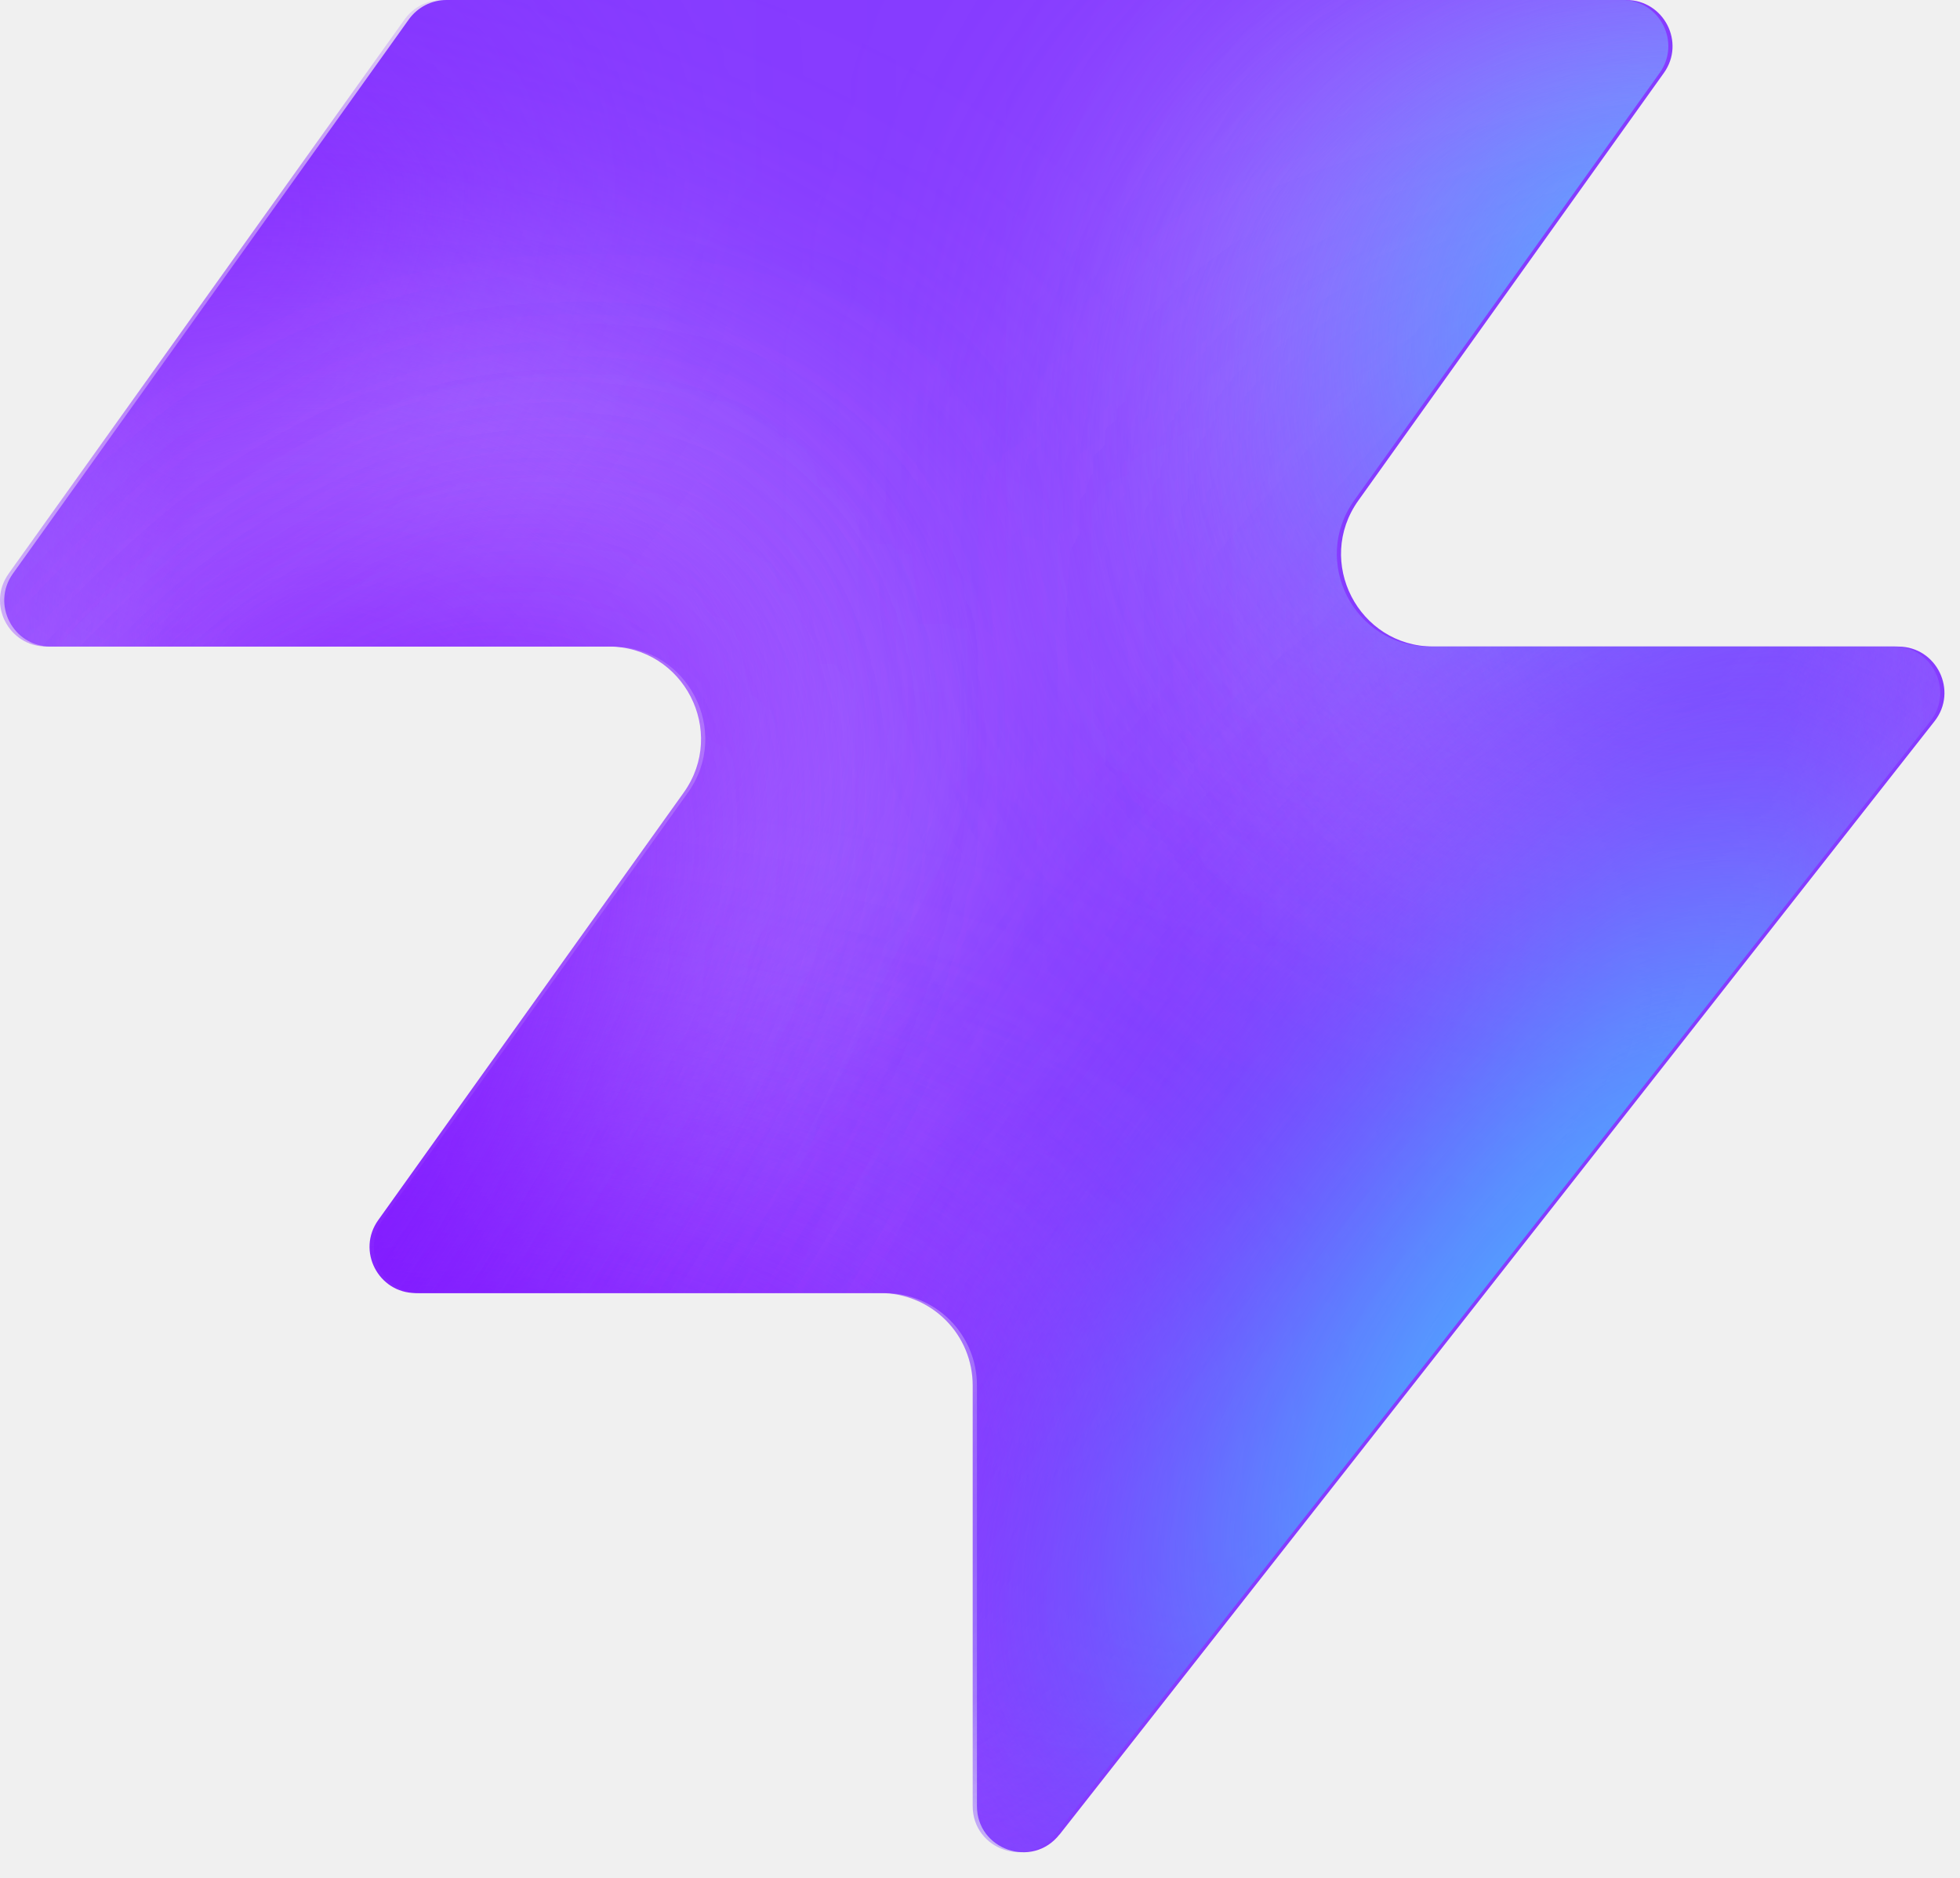
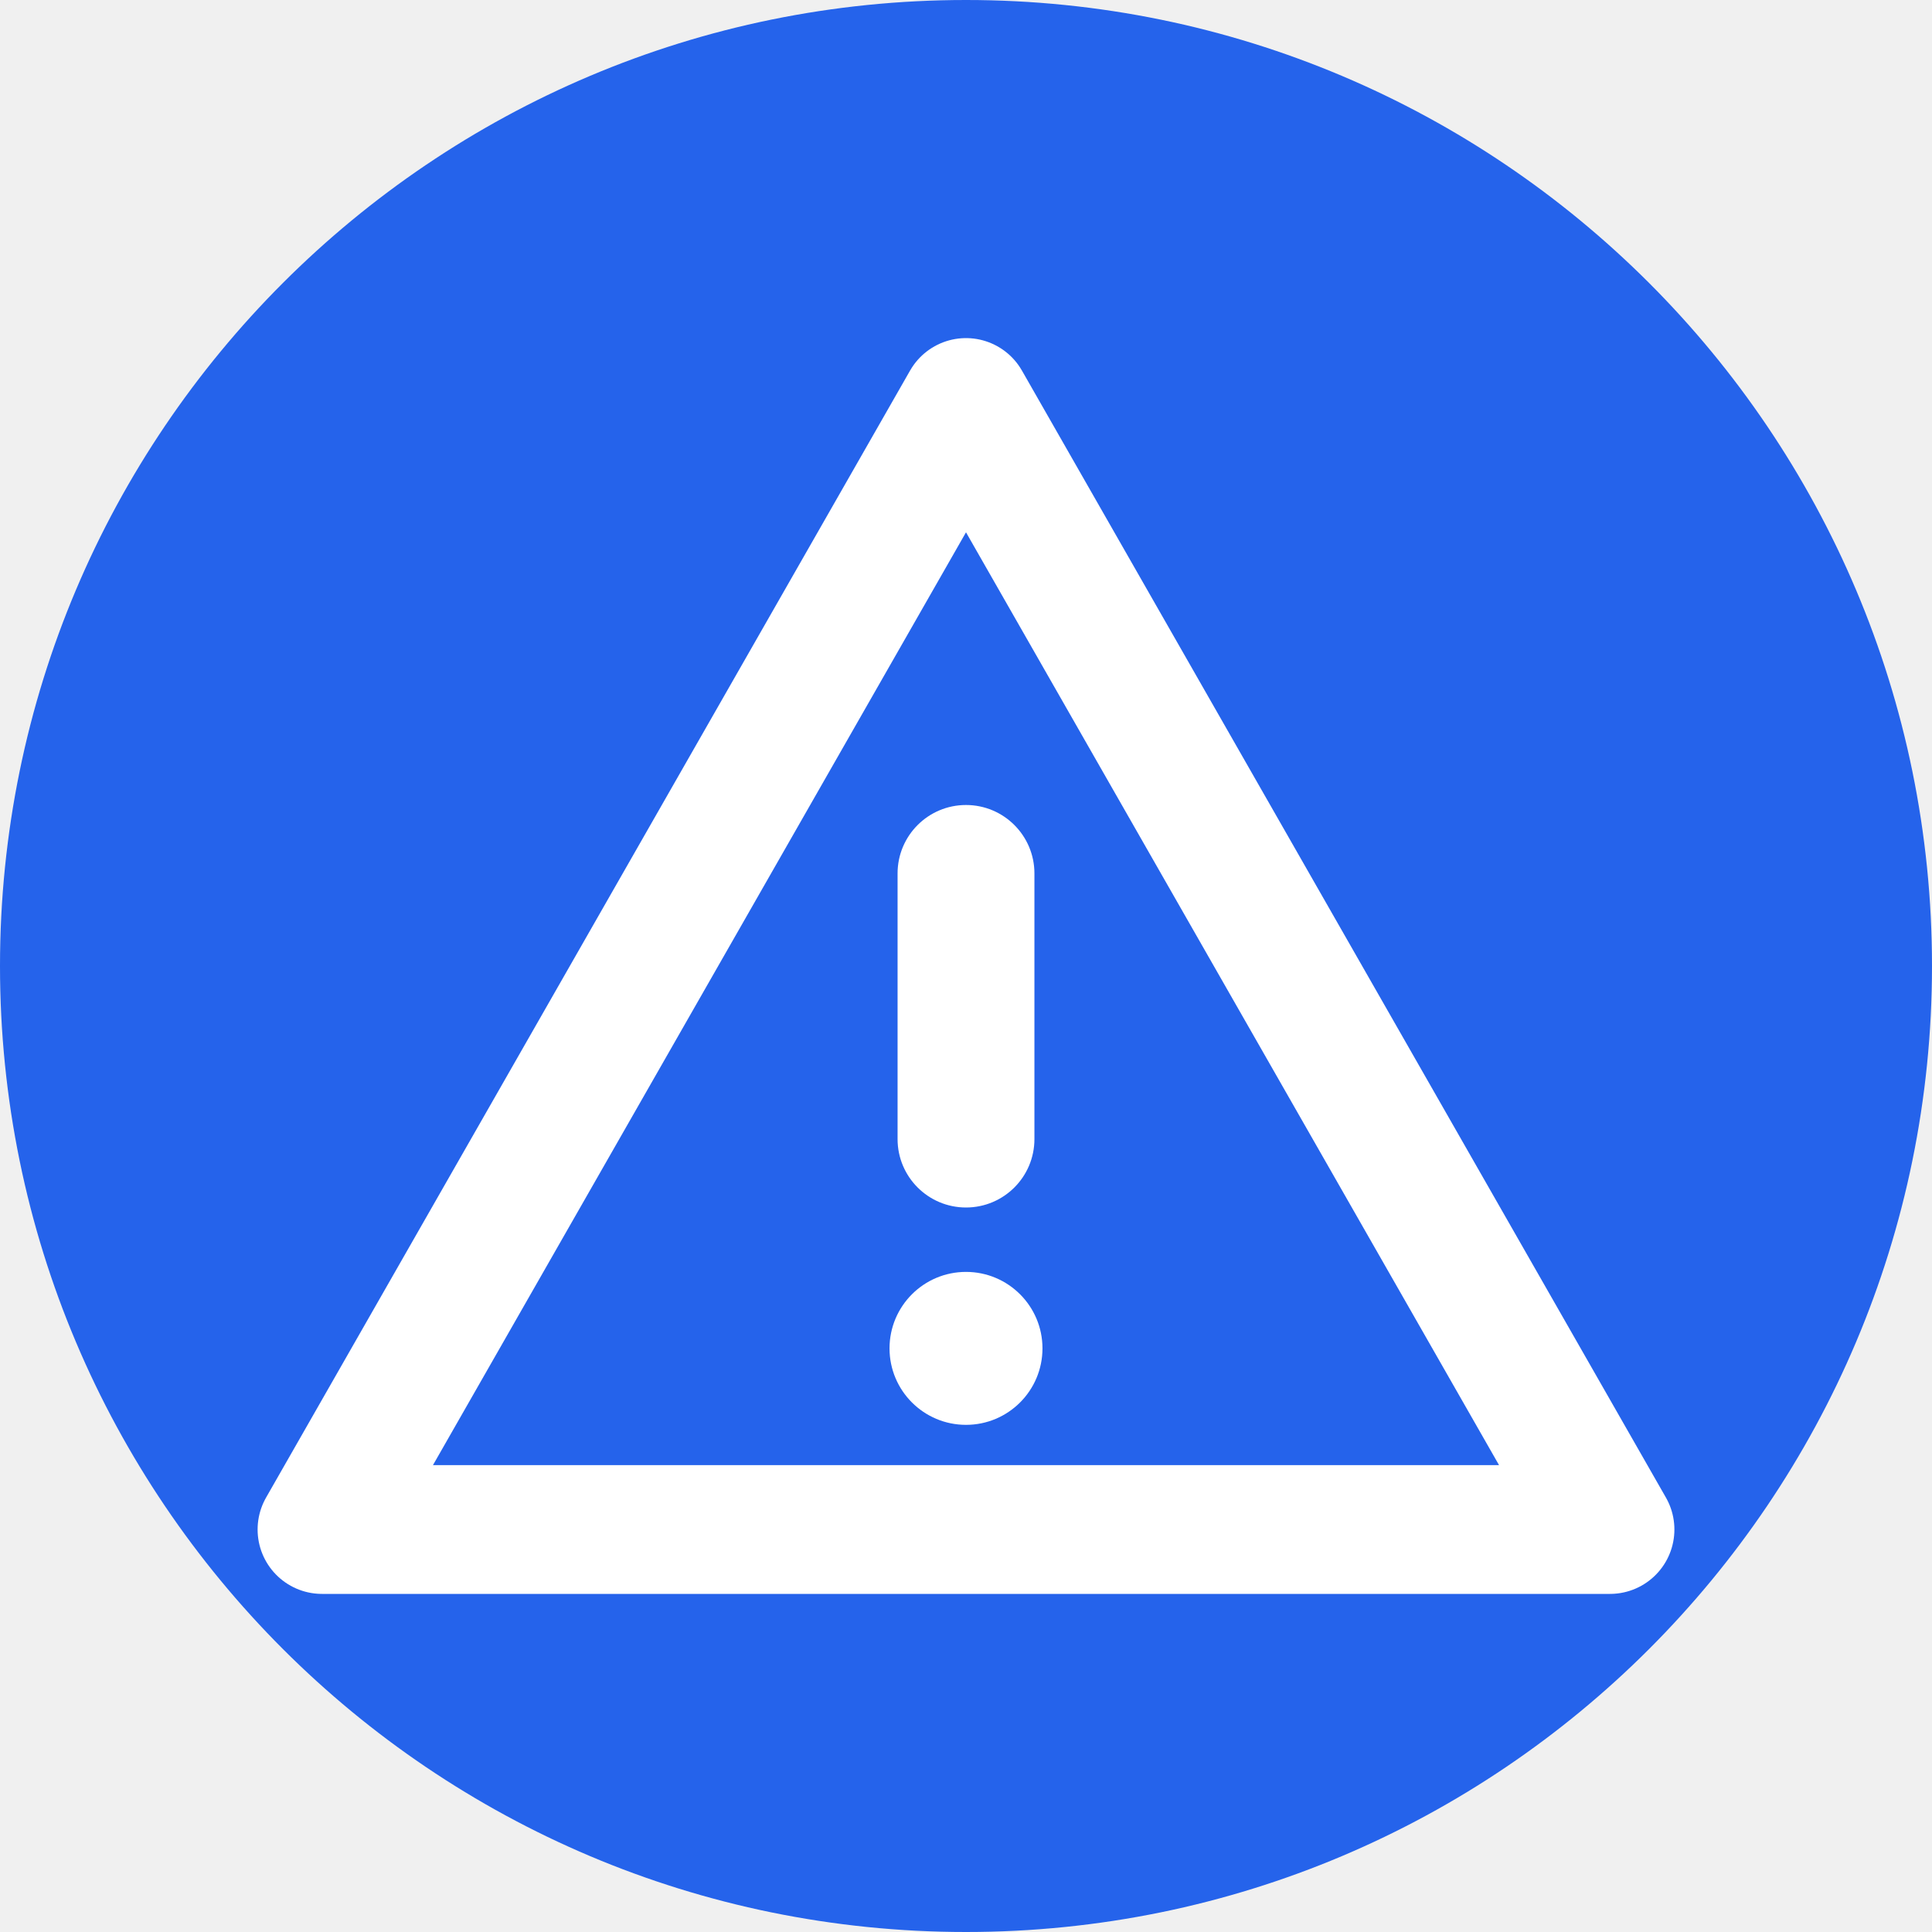
- <svg xmlns="http://www.w3.org/2000/svg" width="48" height="46" fill="none" viewBox="0 0 48 46">
-   <path fill="#863bff" d="M25.946 44.938c-.664.845-2.021.375-2.021-.698V33.937a2.26 2.26 0 0 0-2.262-2.262H10.287c-.92 0-1.456-1.04-.92-1.788l7.48-10.471c1.07-1.497 0-3.578-1.842-3.578H1.237c-.92 0-1.456-1.04-.92-1.788L10.013.474c.214-.297.556-.474.92-.474h28.894c.92 0 1.456 1.04.92 1.788l-7.48 10.471c-1.07 1.498 0 3.579 1.842 3.579h11.377c.943 0 1.473 1.088.89 1.83L25.947 44.94z" style="fill:#863bff;fill:color(display-p3 .525 .23 1);fill-opacity:1" />
-   <mask id="a" width="48" height="46" x="0" y="0" maskUnits="userSpaceOnUse" style="mask-type:alpha">
-     <path fill="#000" d="M25.842 44.938c-.664.844-2.021.375-2.021-.698V33.937a2.26 2.26 0 0 0-2.262-2.262H10.183c-.92 0-1.456-1.04-.92-1.788l7.48-10.471c1.07-1.498 0-3.579-1.842-3.579H1.133c-.92 0-1.456-1.04-.92-1.787L9.91.473c.214-.297.556-.474.92-.474h28.894c.92 0 1.456 1.04.92 1.788l-7.48 10.471c-1.07 1.498 0 3.578 1.842 3.578h11.377c.943 0 1.473 1.088.89 1.832L25.843 44.94z" style="fill:#000;fill-opacity:1" />
-   </mask>
-   <g mask="url(#a)">
-     <g filter="url(#b)">
-       <ellipse cx="5.508" cy="14.704" fill="#ede6ff" rx="5.508" ry="14.704" style="fill:#ede6ff;fill:color(display-p3 .927 .903 1);fill-opacity:1" transform="matrix(.00324 1 1 -.00324 -4.47 31.516)" />
-     </g>
-     <g filter="url(#c)">
-       <ellipse cx="10.399" cy="29.851" fill="#ede6ff" rx="10.399" ry="29.851" style="fill:#ede6ff;fill:color(display-p3 .927 .903 1);fill-opacity:1" transform="matrix(.00324 1 1 -.00324 -39.328 7.883)" />
-     </g>
-     <g filter="url(#d)">
-       <ellipse cx="5.508" cy="30.487" fill="#7e14ff" rx="5.508" ry="30.487" style="fill:#7e14ff;fill:color(display-p3 .492 .077 1);fill-opacity:1" transform="rotate(89.814 -25.913 -14.639)scale(1 -1)" />
-     </g>
-     <g filter="url(#e)">
-       <ellipse cx="5.508" cy="30.599" fill="#7e14ff" rx="5.508" ry="30.599" style="fill:#7e14ff;fill:color(display-p3 .492 .077 1);fill-opacity:1" transform="rotate(89.814 -32.644 -3.334)scale(1 -1)" />
-     </g>
-     <g filter="url(#f)">
-       <ellipse cx="5.508" cy="30.599" fill="#7e14ff" rx="5.508" ry="30.599" style="fill:#7e14ff;fill:color(display-p3 .492 .077 1);fill-opacity:1" transform="matrix(.00324 1 1 -.00324 -34.34 30.47)" />
-     </g>
-     <g filter="url(#g)">
-       <ellipse cx="14.072" cy="22.078" fill="#ede6ff" rx="14.072" ry="22.078" style="fill:#ede6ff;fill:color(display-p3 .927 .903 1);fill-opacity:1" transform="rotate(93.35 24.506 48.493)scale(-1 1)" />
-     </g>
-     <g filter="url(#h)">
-       <ellipse cx="3.47" cy="21.501" fill="#7e14ff" rx="3.47" ry="21.501" style="fill:#7e14ff;fill:color(display-p3 .492 .077 1);fill-opacity:1" transform="rotate(89.009 28.708 47.59)scale(-1 1)" />
-     </g>
-     <g filter="url(#i)">
-       <ellipse cx="3.47" cy="21.501" fill="#7e14ff" rx="3.47" ry="21.501" style="fill:#7e14ff;fill:color(display-p3 .492 .077 1);fill-opacity:1" transform="rotate(89.009 28.708 47.59)scale(-1 1)" />
-     </g>
-     <g filter="url(#j)">
-       <ellipse cx=".387" cy="8.972" fill="#7e14ff" rx="4.407" ry="29.108" style="fill:#7e14ff;fill:color(display-p3 .492 .077 1);fill-opacity:1" transform="rotate(39.51 .387 8.972)" />
-     </g>
-     <g filter="url(#k)">
-       <ellipse cx="47.523" cy="-6.092" fill="#7e14ff" rx="4.407" ry="29.108" style="fill:#7e14ff;fill:color(display-p3 .492 .077 1);fill-opacity:1" transform="rotate(37.892 47.523 -6.092)" />
-     </g>
-     <g filter="url(#l)">
-       <ellipse cx="41.412" cy="6.333" fill="#47bfff" rx="5.971" ry="9.665" style="fill:#47bfff;fill:color(display-p3 .28 .748 1);fill-opacity:1" transform="rotate(37.892 41.412 6.333)" />
-     </g>
-     <g filter="url(#m)">
-       <ellipse cx="-1.879" cy="38.332" fill="#7e14ff" rx="4.407" ry="29.108" style="fill:#7e14ff;fill:color(display-p3 .492 .077 1);fill-opacity:1" transform="rotate(37.892 -1.88 38.332)" />
-     </g>
-     <g filter="url(#n)">
-       <ellipse cx="-1.879" cy="38.332" fill="#7e14ff" rx="4.407" ry="29.108" style="fill:#7e14ff;fill:color(display-p3 .492 .077 1);fill-opacity:1" transform="rotate(37.892 -1.88 38.332)" />
-     </g>
-     <g filter="url(#o)">
-       <ellipse cx="35.651" cy="29.907" fill="#7e14ff" rx="4.407" ry="29.108" style="fill:#7e14ff;fill:color(display-p3 .492 .077 1);fill-opacity:1" transform="rotate(37.892 35.651 29.907)" />
-     </g>
-     <g filter="url(#p)">
-       <ellipse cx="38.418" cy="32.4" fill="#47bfff" rx="5.971" ry="15.297" style="fill:#47bfff;fill:color(display-p3 .28 .748 1);fill-opacity:1" transform="rotate(37.892 38.418 32.4)" />
-     </g>
-   </g>
-   <defs>
-     <filter id="b" width="60.045" height="41.654" x="-19.77" y="16.149" color-interpolation-filters="sRGB" filterUnits="userSpaceOnUse">
-       <feFlood flood-opacity="0" result="BackgroundImageFix" />
-       <feBlend in="SourceGraphic" in2="BackgroundImageFix" result="shape" />
-       <feGaussianBlur result="effect1_foregroundBlur_2002_17158" stdDeviation="7.659" />
-     </filter>
-     <filter id="c" width="90.34" height="51.437" x="-54.613" y="-7.533" color-interpolation-filters="sRGB" filterUnits="userSpaceOnUse">
-       <feFlood flood-opacity="0" result="BackgroundImageFix" />
-       <feBlend in="SourceGraphic" in2="BackgroundImageFix" result="shape" />
-       <feGaussianBlur result="effect1_foregroundBlur_2002_17158" stdDeviation="7.659" />
-     </filter>
-     <filter id="d" width="79.355" height="29.4" x="-49.64" y="2.03" color-interpolation-filters="sRGB" filterUnits="userSpaceOnUse">
-       <feFlood flood-opacity="0" result="BackgroundImageFix" />
-       <feBlend in="SourceGraphic" in2="BackgroundImageFix" result="shape" />
-       <feGaussianBlur result="effect1_foregroundBlur_2002_17158" stdDeviation="4.596" />
-     </filter>
-     <filter id="e" width="79.579" height="29.4" x="-45.045" y="20.029" color-interpolation-filters="sRGB" filterUnits="userSpaceOnUse">
-       <feFlood flood-opacity="0" result="BackgroundImageFix" />
-       <feBlend in="SourceGraphic" in2="BackgroundImageFix" result="shape" />
-       <feGaussianBlur result="effect1_foregroundBlur_2002_17158" stdDeviation="4.596" />
-     </filter>
-     <filter id="f" width="79.579" height="29.4" x="-43.513" y="21.178" color-interpolation-filters="sRGB" filterUnits="userSpaceOnUse">
-       <feFlood flood-opacity="0" result="BackgroundImageFix" />
-       <feBlend in="SourceGraphic" in2="BackgroundImageFix" result="shape" />
-       <feGaussianBlur result="effect1_foregroundBlur_2002_17158" stdDeviation="4.596" />
-     </filter>
-     <filter id="g" width="74.749" height="58.852" x="15.756" y="-17.901" color-interpolation-filters="sRGB" filterUnits="userSpaceOnUse">
-       <feFlood flood-opacity="0" result="BackgroundImageFix" />
-       <feBlend in="SourceGraphic" in2="BackgroundImageFix" result="shape" />
-       <feGaussianBlur result="effect1_foregroundBlur_2002_17158" stdDeviation="7.659" />
-     </filter>
-     <filter id="h" width="61.377" height="25.362" x="23.548" y="2.284" color-interpolation-filters="sRGB" filterUnits="userSpaceOnUse">
-       <feFlood flood-opacity="0" result="BackgroundImageFix" />
-       <feBlend in="SourceGraphic" in2="BackgroundImageFix" result="shape" />
-       <feGaussianBlur result="effect1_foregroundBlur_2002_17158" stdDeviation="4.596" />
-     </filter>
-     <filter id="i" width="61.377" height="25.362" x="23.548" y="2.284" color-interpolation-filters="sRGB" filterUnits="userSpaceOnUse">
-       <feFlood flood-opacity="0" result="BackgroundImageFix" />
-       <feBlend in="SourceGraphic" in2="BackgroundImageFix" result="shape" />
-       <feGaussianBlur result="effect1_foregroundBlur_2002_17158" stdDeviation="4.596" />
-     </filter>
-     <filter id="j" width="56.045" height="63.649" x="-27.636" y="-22.853" color-interpolation-filters="sRGB" filterUnits="userSpaceOnUse">
-       <feFlood flood-opacity="0" result="BackgroundImageFix" />
-       <feBlend in="SourceGraphic" in2="BackgroundImageFix" result="shape" />
-       <feGaussianBlur result="effect1_foregroundBlur_2002_17158" stdDeviation="4.596" />
-     </filter>
-     <filter id="k" width="54.814" height="64.646" x="20.116" y="-38.415" color-interpolation-filters="sRGB" filterUnits="userSpaceOnUse">
-       <feFlood flood-opacity="0" result="BackgroundImageFix" />
-       <feBlend in="SourceGraphic" in2="BackgroundImageFix" result="shape" />
-       <feGaussianBlur result="effect1_foregroundBlur_2002_17158" stdDeviation="4.596" />
-     </filter>
-     <filter id="l" width="33.541" height="35.313" x="24.641" y="-11.323" color-interpolation-filters="sRGB" filterUnits="userSpaceOnUse">
-       <feFlood flood-opacity="0" result="BackgroundImageFix" />
-       <feBlend in="SourceGraphic" in2="BackgroundImageFix" result="shape" />
-       <feGaussianBlur result="effect1_foregroundBlur_2002_17158" stdDeviation="4.596" />
-     </filter>
-     <filter id="m" width="54.814" height="64.646" x="-29.286" y="6.009" color-interpolation-filters="sRGB" filterUnits="userSpaceOnUse">
-       <feFlood flood-opacity="0" result="BackgroundImageFix" />
-       <feBlend in="SourceGraphic" in2="BackgroundImageFix" result="shape" />
-       <feGaussianBlur result="effect1_foregroundBlur_2002_17158" stdDeviation="4.596" />
-     </filter>
-     <filter id="n" width="54.814" height="64.646" x="-29.286" y="6.009" color-interpolation-filters="sRGB" filterUnits="userSpaceOnUse">
-       <feFlood flood-opacity="0" result="BackgroundImageFix" />
-       <feBlend in="SourceGraphic" in2="BackgroundImageFix" result="shape" />
-       <feGaussianBlur result="effect1_foregroundBlur_2002_17158" stdDeviation="4.596" />
-     </filter>
-     <filter id="o" width="54.814" height="64.646" x="8.244" y="-2.416" color-interpolation-filters="sRGB" filterUnits="userSpaceOnUse">
-       <feFlood flood-opacity="0" result="BackgroundImageFix" />
-       <feBlend in="SourceGraphic" in2="BackgroundImageFix" result="shape" />
-       <feGaussianBlur result="effect1_foregroundBlur_2002_17158" stdDeviation="4.596" />
-     </filter>
-     <filter id="p" width="39.409" height="43.623" x="18.713" y="10.588" color-interpolation-filters="sRGB" filterUnits="userSpaceOnUse">
-       <feFlood flood-opacity="0" result="BackgroundImageFix" />
-       <feBlend in="SourceGraphic" in2="BackgroundImageFix" result="shape" />
-       <feGaussianBlur result="effect1_foregroundBlur_2002_17158" stdDeviation="4.596" />
-     </filter>
-   </defs>
+ <svg xmlns="http://www.w3.org/2000/svg" viewBox="0 0 48 48">
+   <circle cx="24" cy="24" r="24" fill="#2563eb" />
+   <path d="M24 10 L40 38 H8 Z" fill="none" stroke="#ffffff" stroke-width="3.2" stroke-linejoin="round" />
+   <rect x="22.3" y="20" width="3.4" height="10" rx="1.7" fill="#ffffff" />
+   <circle cx="24" cy="33.5" r="1.9" fill="#ffffff" />
</svg>
